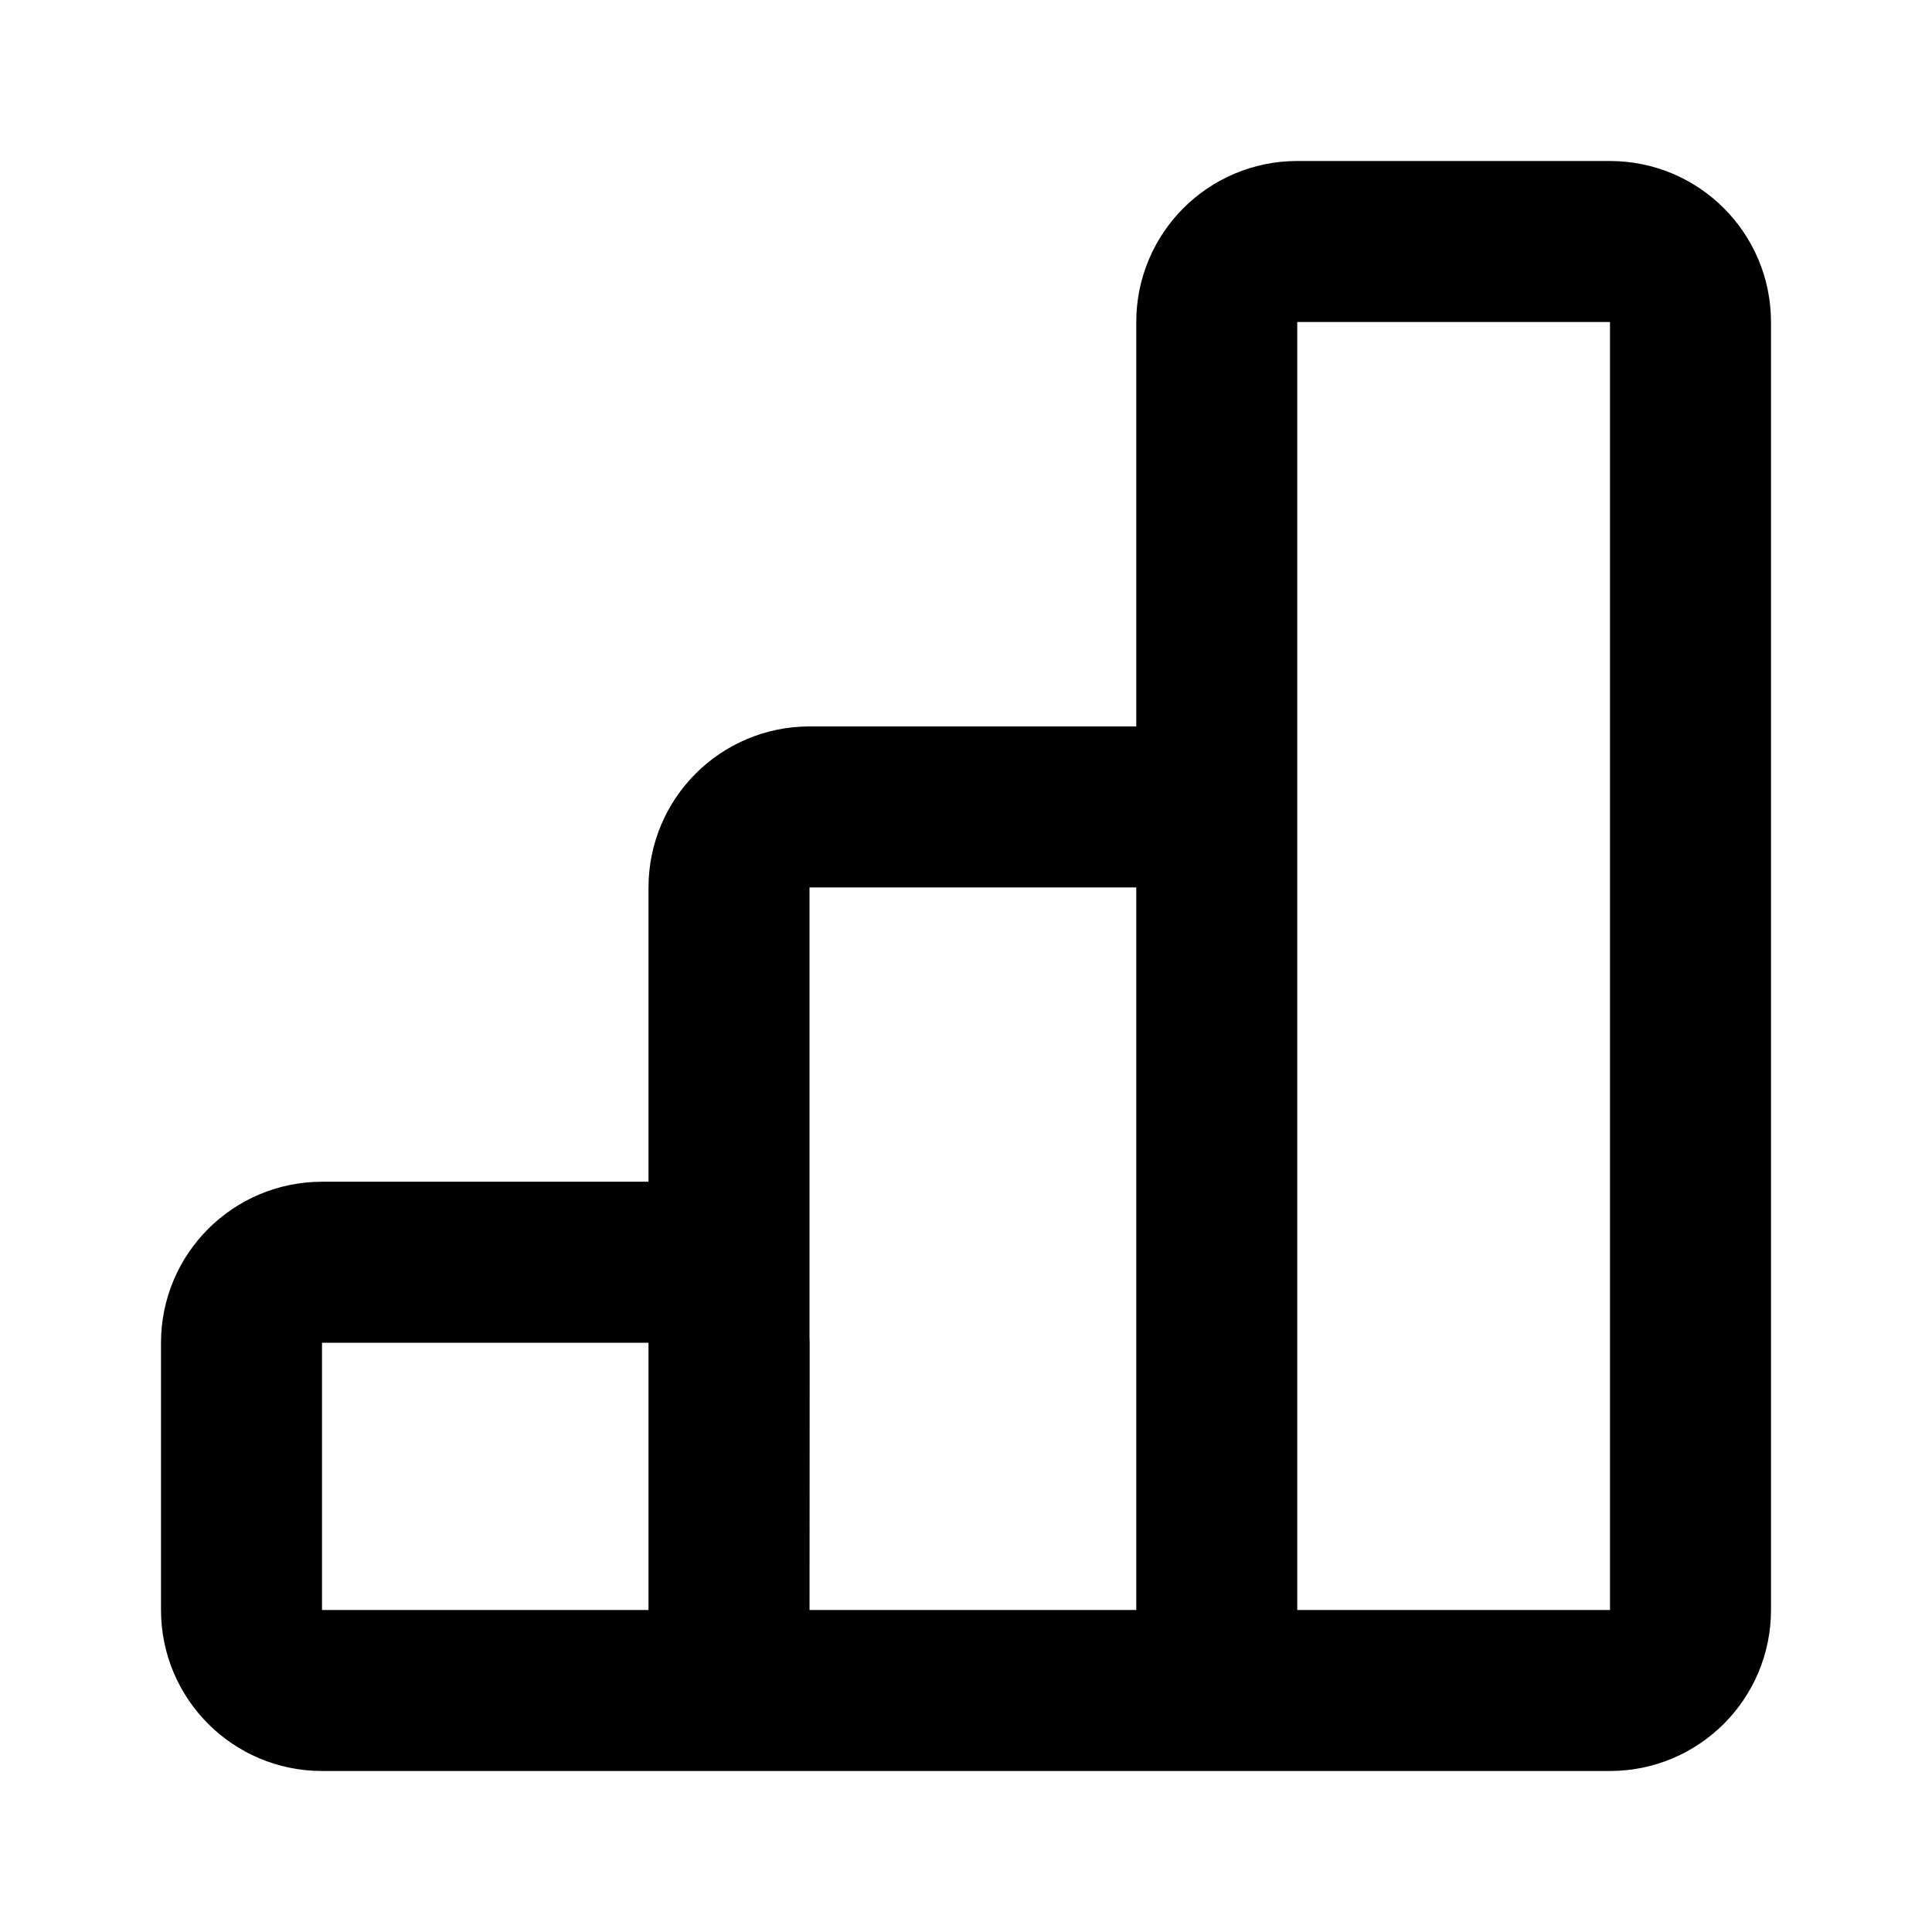
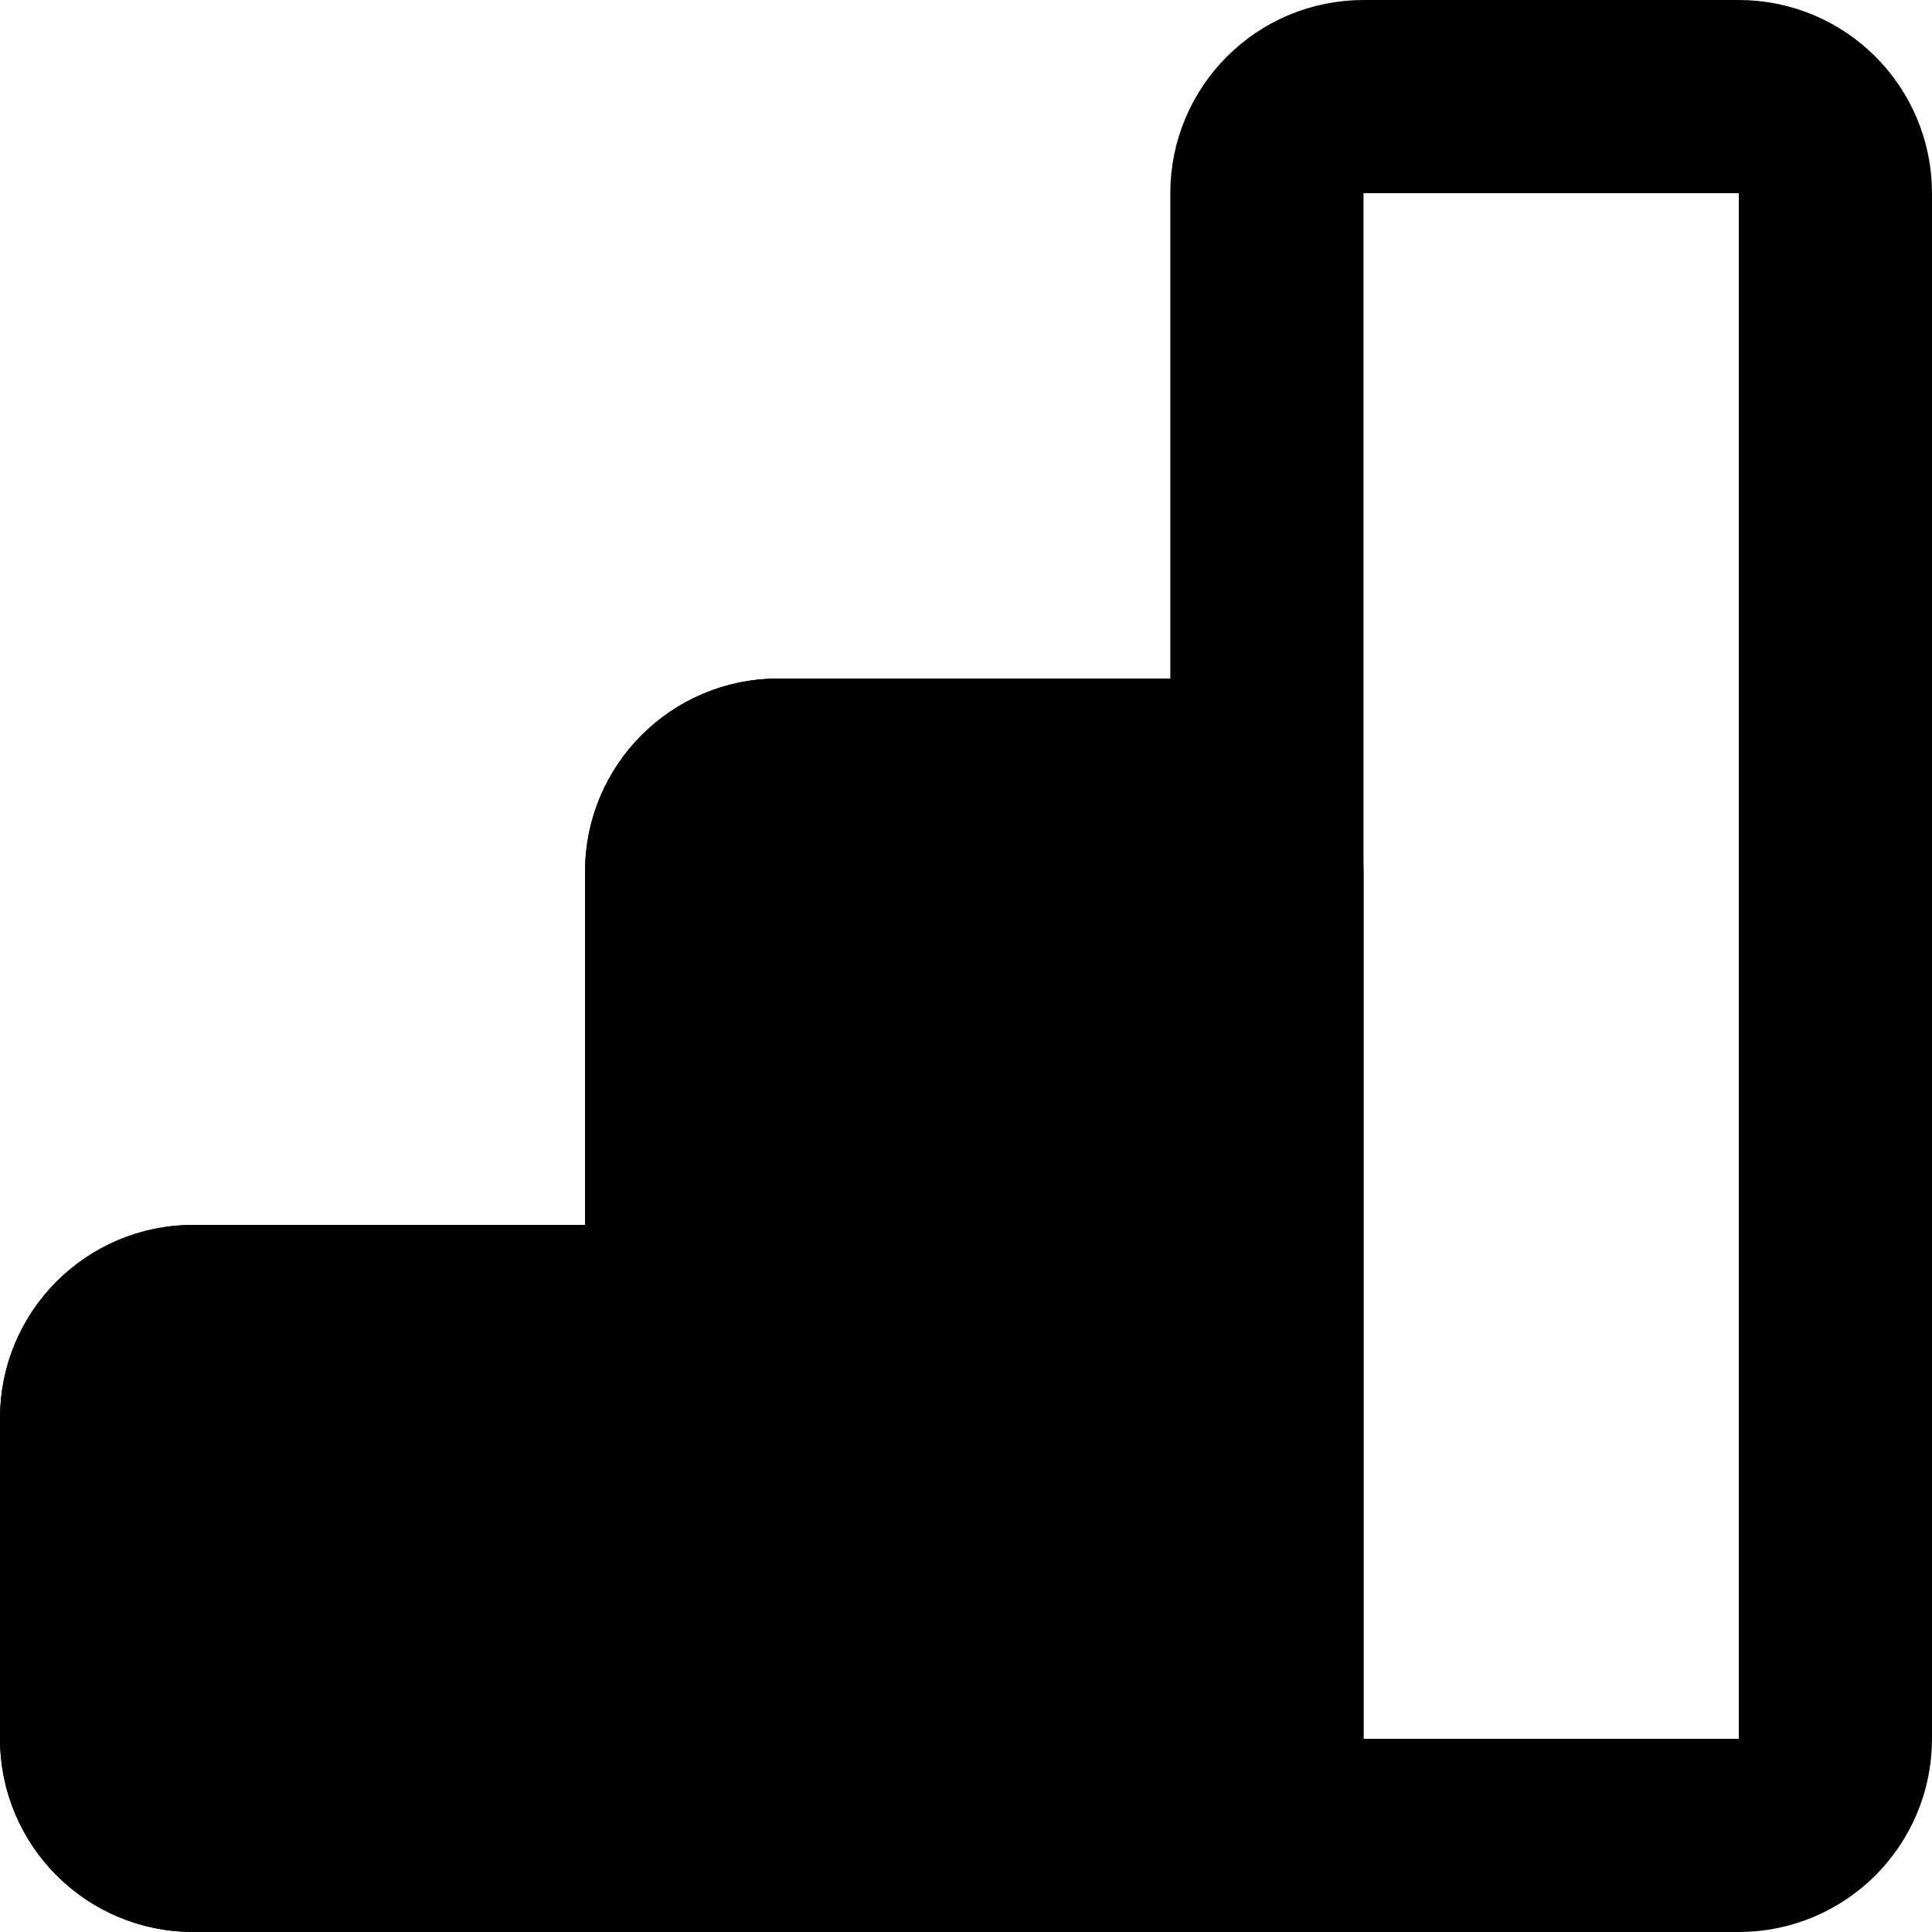
- <svg xmlns="http://www.w3.org/2000/svg" width="24" height="24" viewBox="0 0 24 24" fill="none">
-   <path d="M9.056 21V11.024C9.056 10.472 9.504 10.024 10.056 10.024H14.115C14.667 10.024 15.115 10.472 15.115 11.024V21M9.056 21L9.058 16.68C9.058 16.128 8.61 15.68 8.058 15.68H4C3.448 15.68 3 16.128 3 16.68V20C3 20.552 3.448 21 4 21H9.056ZM9.056 21H15.115M15.115 21V4C15.115 3.448 15.562 3 16.115 3H20C20.552 3 21 3.448 21 4V20C21 20.552 20.552 21 20 21H15.115Z" stroke="black" stroke-width="2" stroke-linecap="round" stroke-linejoin="round" />
+ <svg xmlns="http://www.w3.org/2000/svg" width="20" height="20" viewBox="0 0 20 20" fill="none">
+   <path d="M7.056 19V9.024C7.056 8.472 7.504 8.024 8.056 8.024H12.115C12.667 8.024 13.115 8.472 13.115 9.024V19M7.056 19L7.058 14.68C7.058 14.128 6.61 13.68 6.058 13.68H2C1.448 13.68 1 14.128 1 14.68V18C1 18.552 1.448 19 2 19H7.056ZM7.056 19H13.115M13.115 19V2C13.115 1.448 13.562 1 14.115 1H18C18.552 1 19 1.448 19 2V18C19 18.552 18.552 19 18 19H13.115Z" stroke="black" stroke-width="2" stroke-linecap="round" stroke-linejoin="round" />
+   <path d="M7.056 19V9.024C7.056 8.472 7.504 8.024 8.056 8.024H12.115C12.667 8.024 13.115 8.472 13.115 9.024V19M7.056 19L7.058 14.68C7.058 14.128 6.61 13.68 6.058 13.68H2C1.448 13.68 1 14.128 1 14.68V18C1 18.552 1.448 19 2 19H7.056Z" fill="#000" stroke="black" stroke-width="2" stroke-linecap="round" stroke-linejoin="round" />
</svg>
